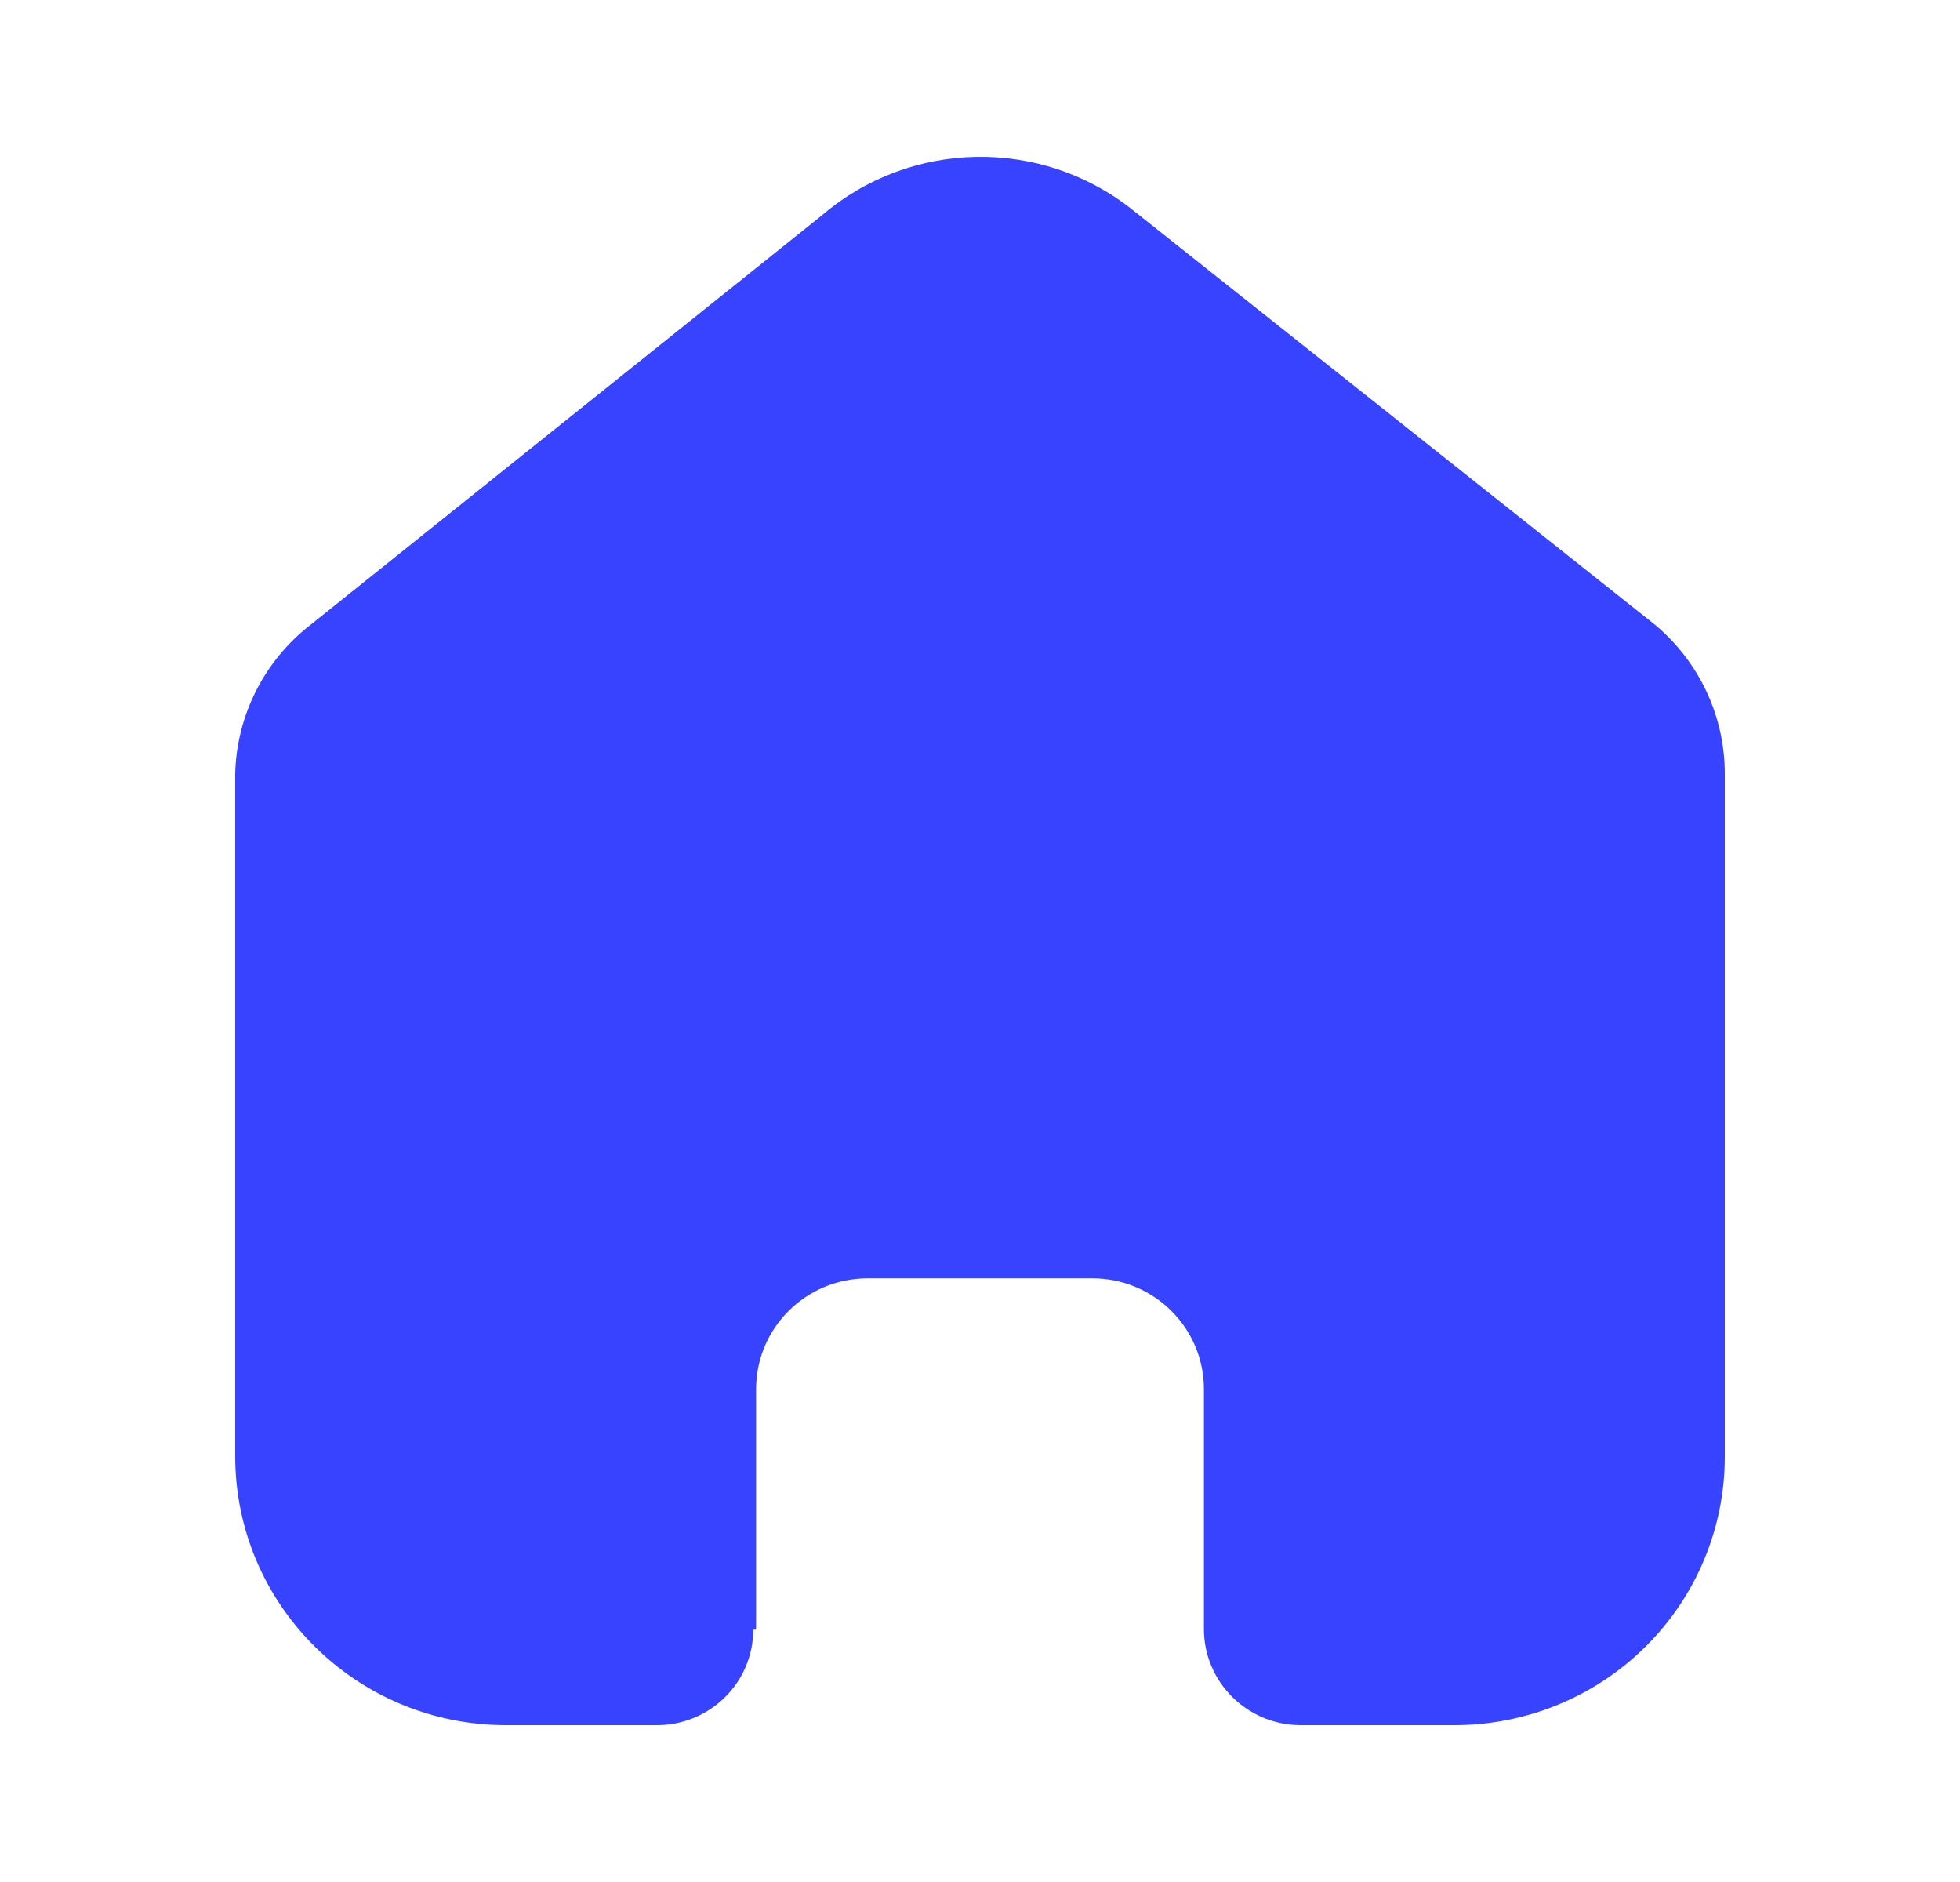
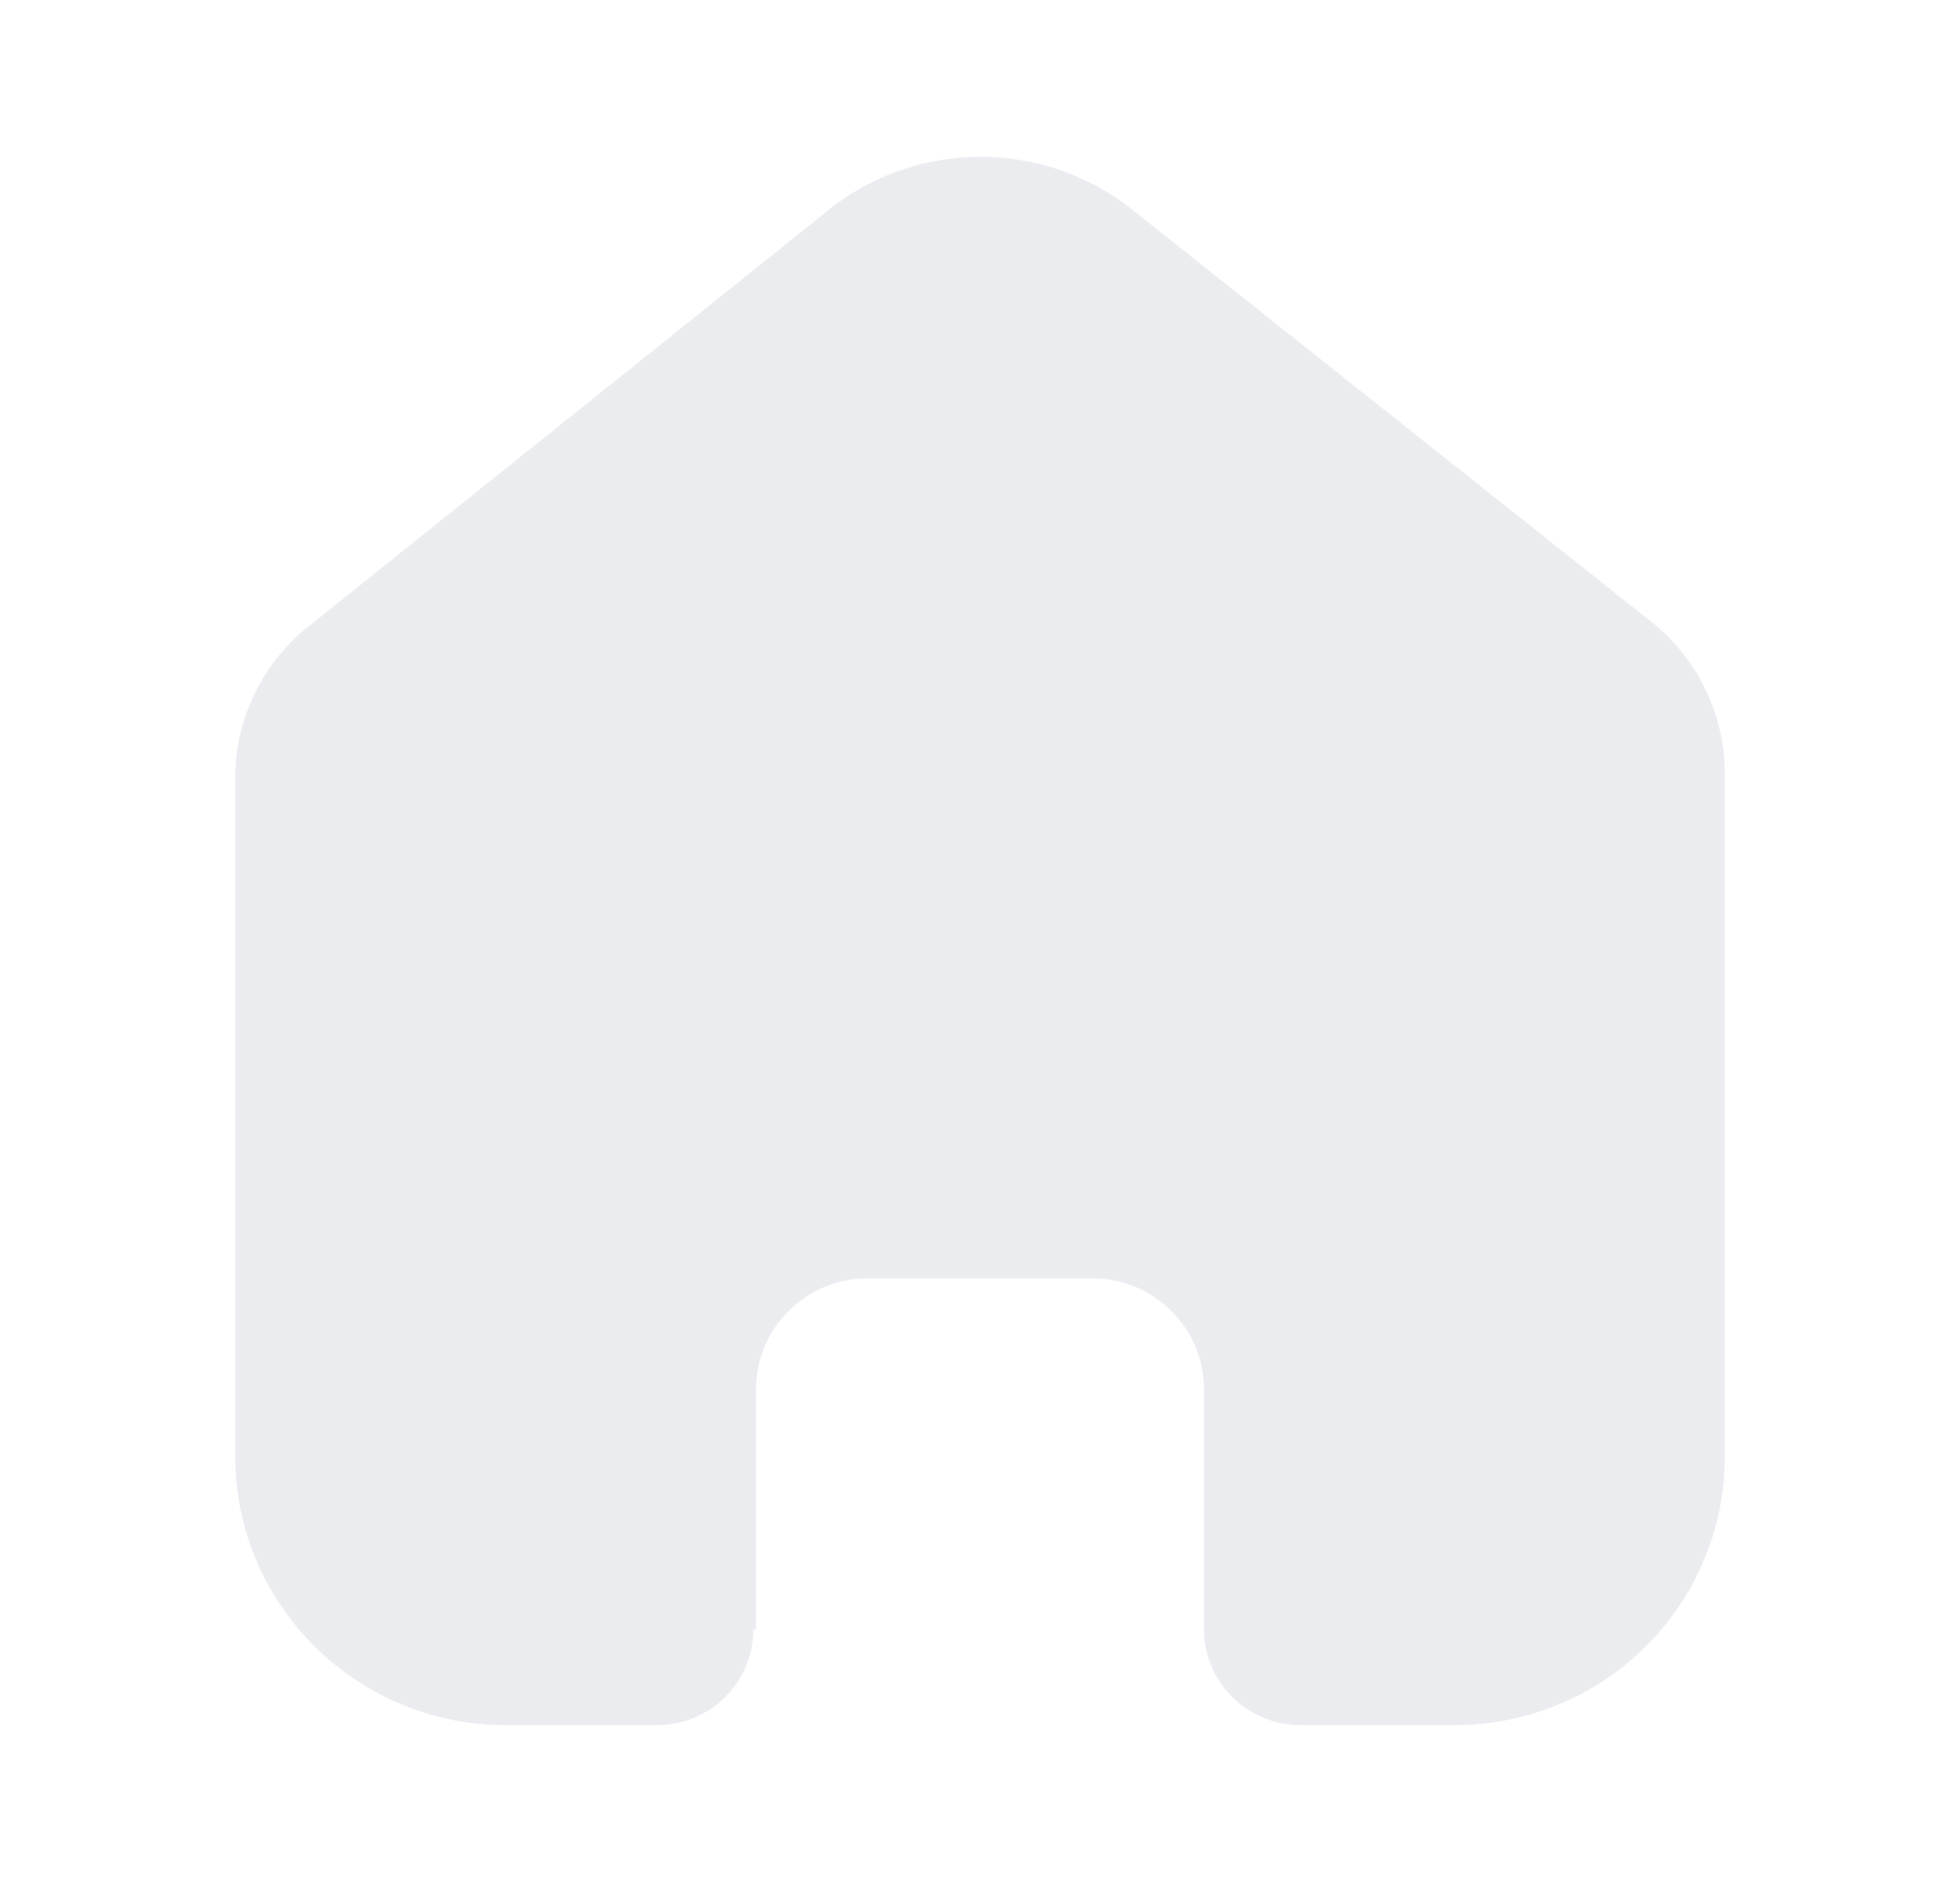
<svg xmlns="http://www.w3.org/2000/svg" width="25" height="24" viewBox="0 0 25 24" fill="none">
-   <path fill-rule="evenodd" clip-rule="evenodd" d="M9.644 20.782V17.715C9.644 16.938 10.276 16.307 11.058 16.302H13.933C14.719 16.302 15.356 16.935 15.356 17.715V20.773C15.356 21.447 15.904 21.995 16.583 22H18.544C19.46 22.002 20.339 21.643 20.987 21.001C21.636 20.359 22 19.487 22 18.578V9.866C22 9.131 21.672 8.435 21.105 7.963L14.443 2.674C13.278 1.749 11.615 1.779 10.485 2.745L3.967 7.963C3.373 8.421 3.018 9.12 3 9.866V18.569C3 20.464 4.547 22 6.456 22H8.372C8.699 22.002 9.013 21.875 9.245 21.646C9.477 21.418 9.608 21.107 9.608 20.782H9.644Z" fill="#3843FF" />
+   <path fill-rule="evenodd" clip-rule="evenodd" d="M9.644 20.782V17.715C9.644 16.938 10.276 16.307 11.058 16.302H13.933C14.719 16.302 15.356 16.935 15.356 17.715V20.773C15.356 21.447 15.904 21.995 16.583 22H18.544C19.46 22.002 20.339 21.643 20.987 21.001C21.636 20.359 22 19.487 22 18.578V9.866C22 9.131 21.672 8.435 21.105 7.963L14.443 2.674C13.278 1.749 11.615 1.779 10.485 2.745L3.967 7.963C3.373 8.421 3.018 9.12 3 9.866V18.569C3 20.464 4.547 22 6.456 22H8.372C8.699 22.002 9.013 21.875 9.245 21.646C9.477 21.418 9.608 21.107 9.608 20.782H9.644Z" fill="#EAECF0" />
</svg>
